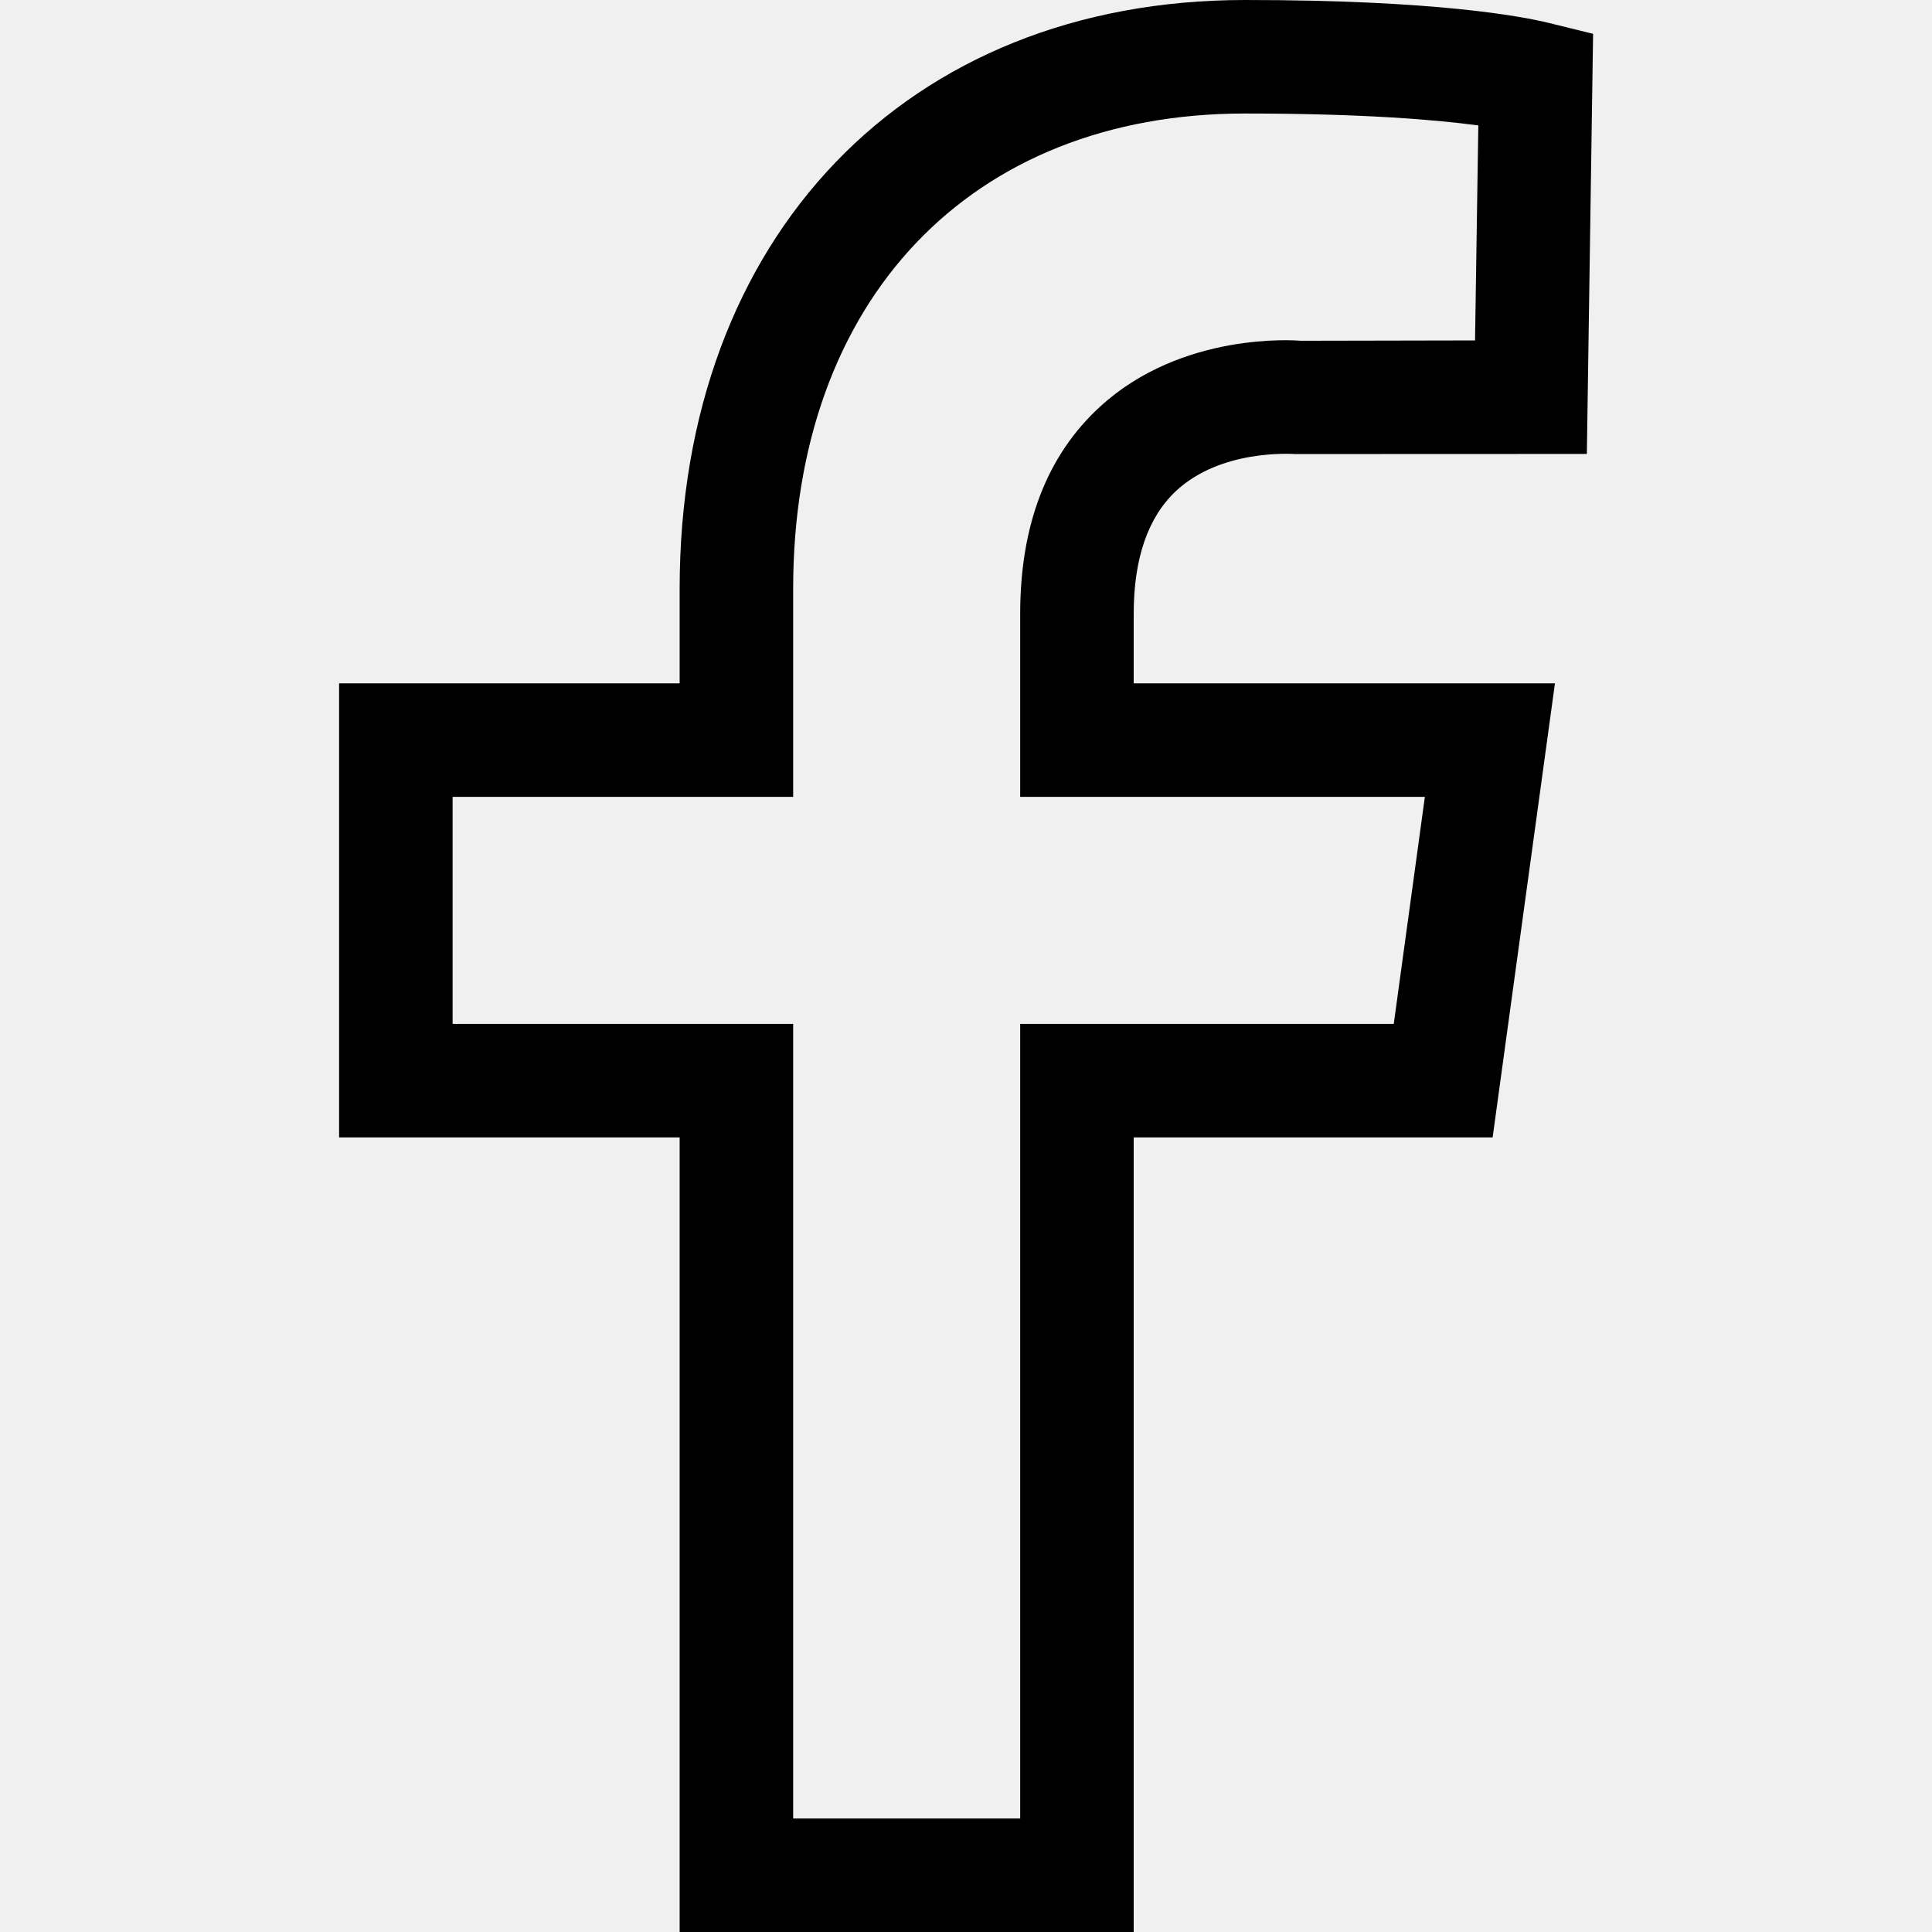
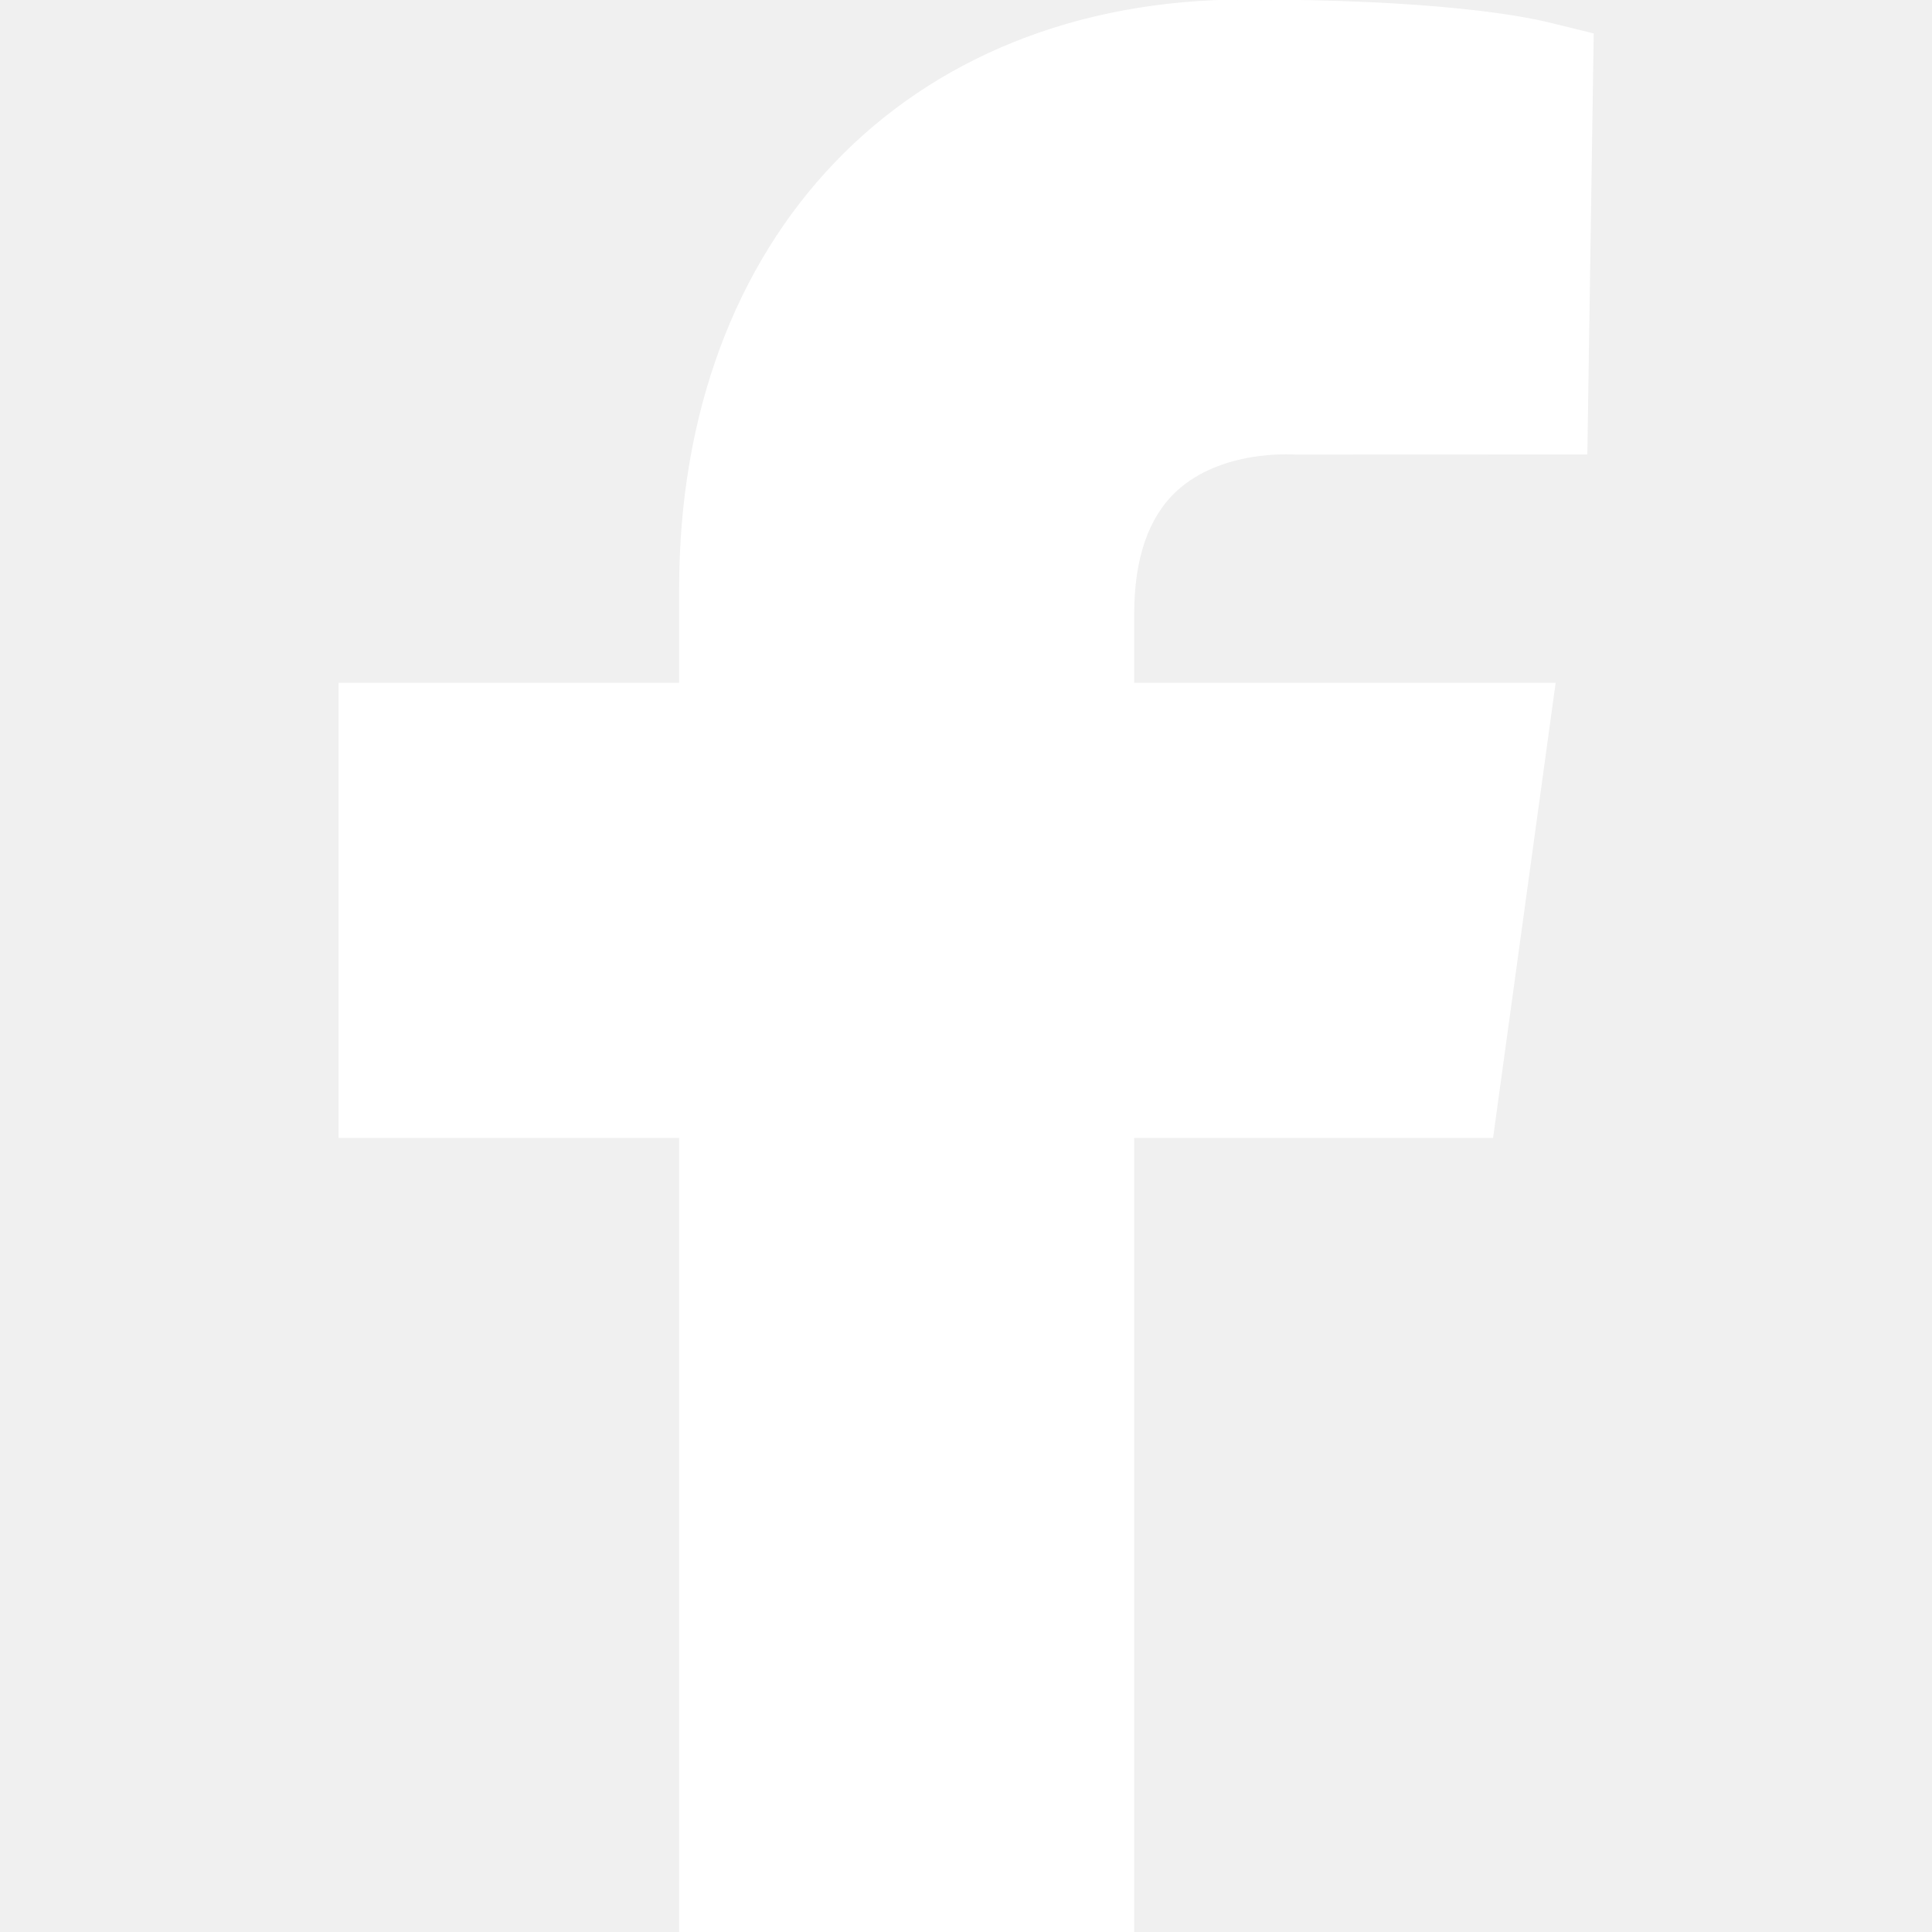
- <svg xmlns="http://www.w3.org/2000/svg" fill="#000000" viewBox="0 0 1920 1920">
+ <svg xmlns="http://www.w3.org/2000/svg" fill="#ffffff" viewBox="0 0 1920 1920" stroke="#ffffff">
  <g id="SVGRepo_bgCarrier" stroke-width="0" />
  <g id="SVGRepo_tracerCarrier" stroke-linecap="round" stroke-linejoin="round" />
  <g id="SVGRepo_iconCarrier">
-     <path d="m1416.013 791.915-30.91 225.617h-371.252v789.66H788.234v-789.66H449.808V791.915h338.426V585.137c0-286.871 176.207-472.329 449.09-472.329 116.87 0 189.744 6.205 231.822 11.845l-3.272 213.66-173.5.338c-4.737-.451-117.771-9.25-199.332 65.655-52.568 48.169-79.191 117.433-79.191 205.65v181.96h402.162Zm-247.276-304.018c44.446-41.401 113.71-36.889 118.787-36.663l289.467-.113 6.204-417.504-43.544-10.717C1511.675 16.02 1426.053 0 1237.324 0 901.268 0 675.425 235.206 675.425 585.137v93.97H337v451.234h338.425V1920h451.234v-789.66h356.7l61.932-451.233H1126.66v-69.152c0-54.937 14.214-96 42.078-122.058Z" fill-rule="evenodd" />
+     <path d="M1168.737 487.897c44.672-41.401 113.824-36.889 118.9-36.663l289.354-.113 6.317-417.504L1539.65 22.9C1511.675 16.02 1426.053 0 1237.324 0 901.268 0 675.425 235.206 675.425 585.137v93.97H337v451.234h338.425V1920h451.234v-789.66h356.7l62.045-451.233H1126.66v-69.152c0-54.937 14.214-96.112 42.078-122.058" fill-rule="evenodd" />
  </g>
</svg>
